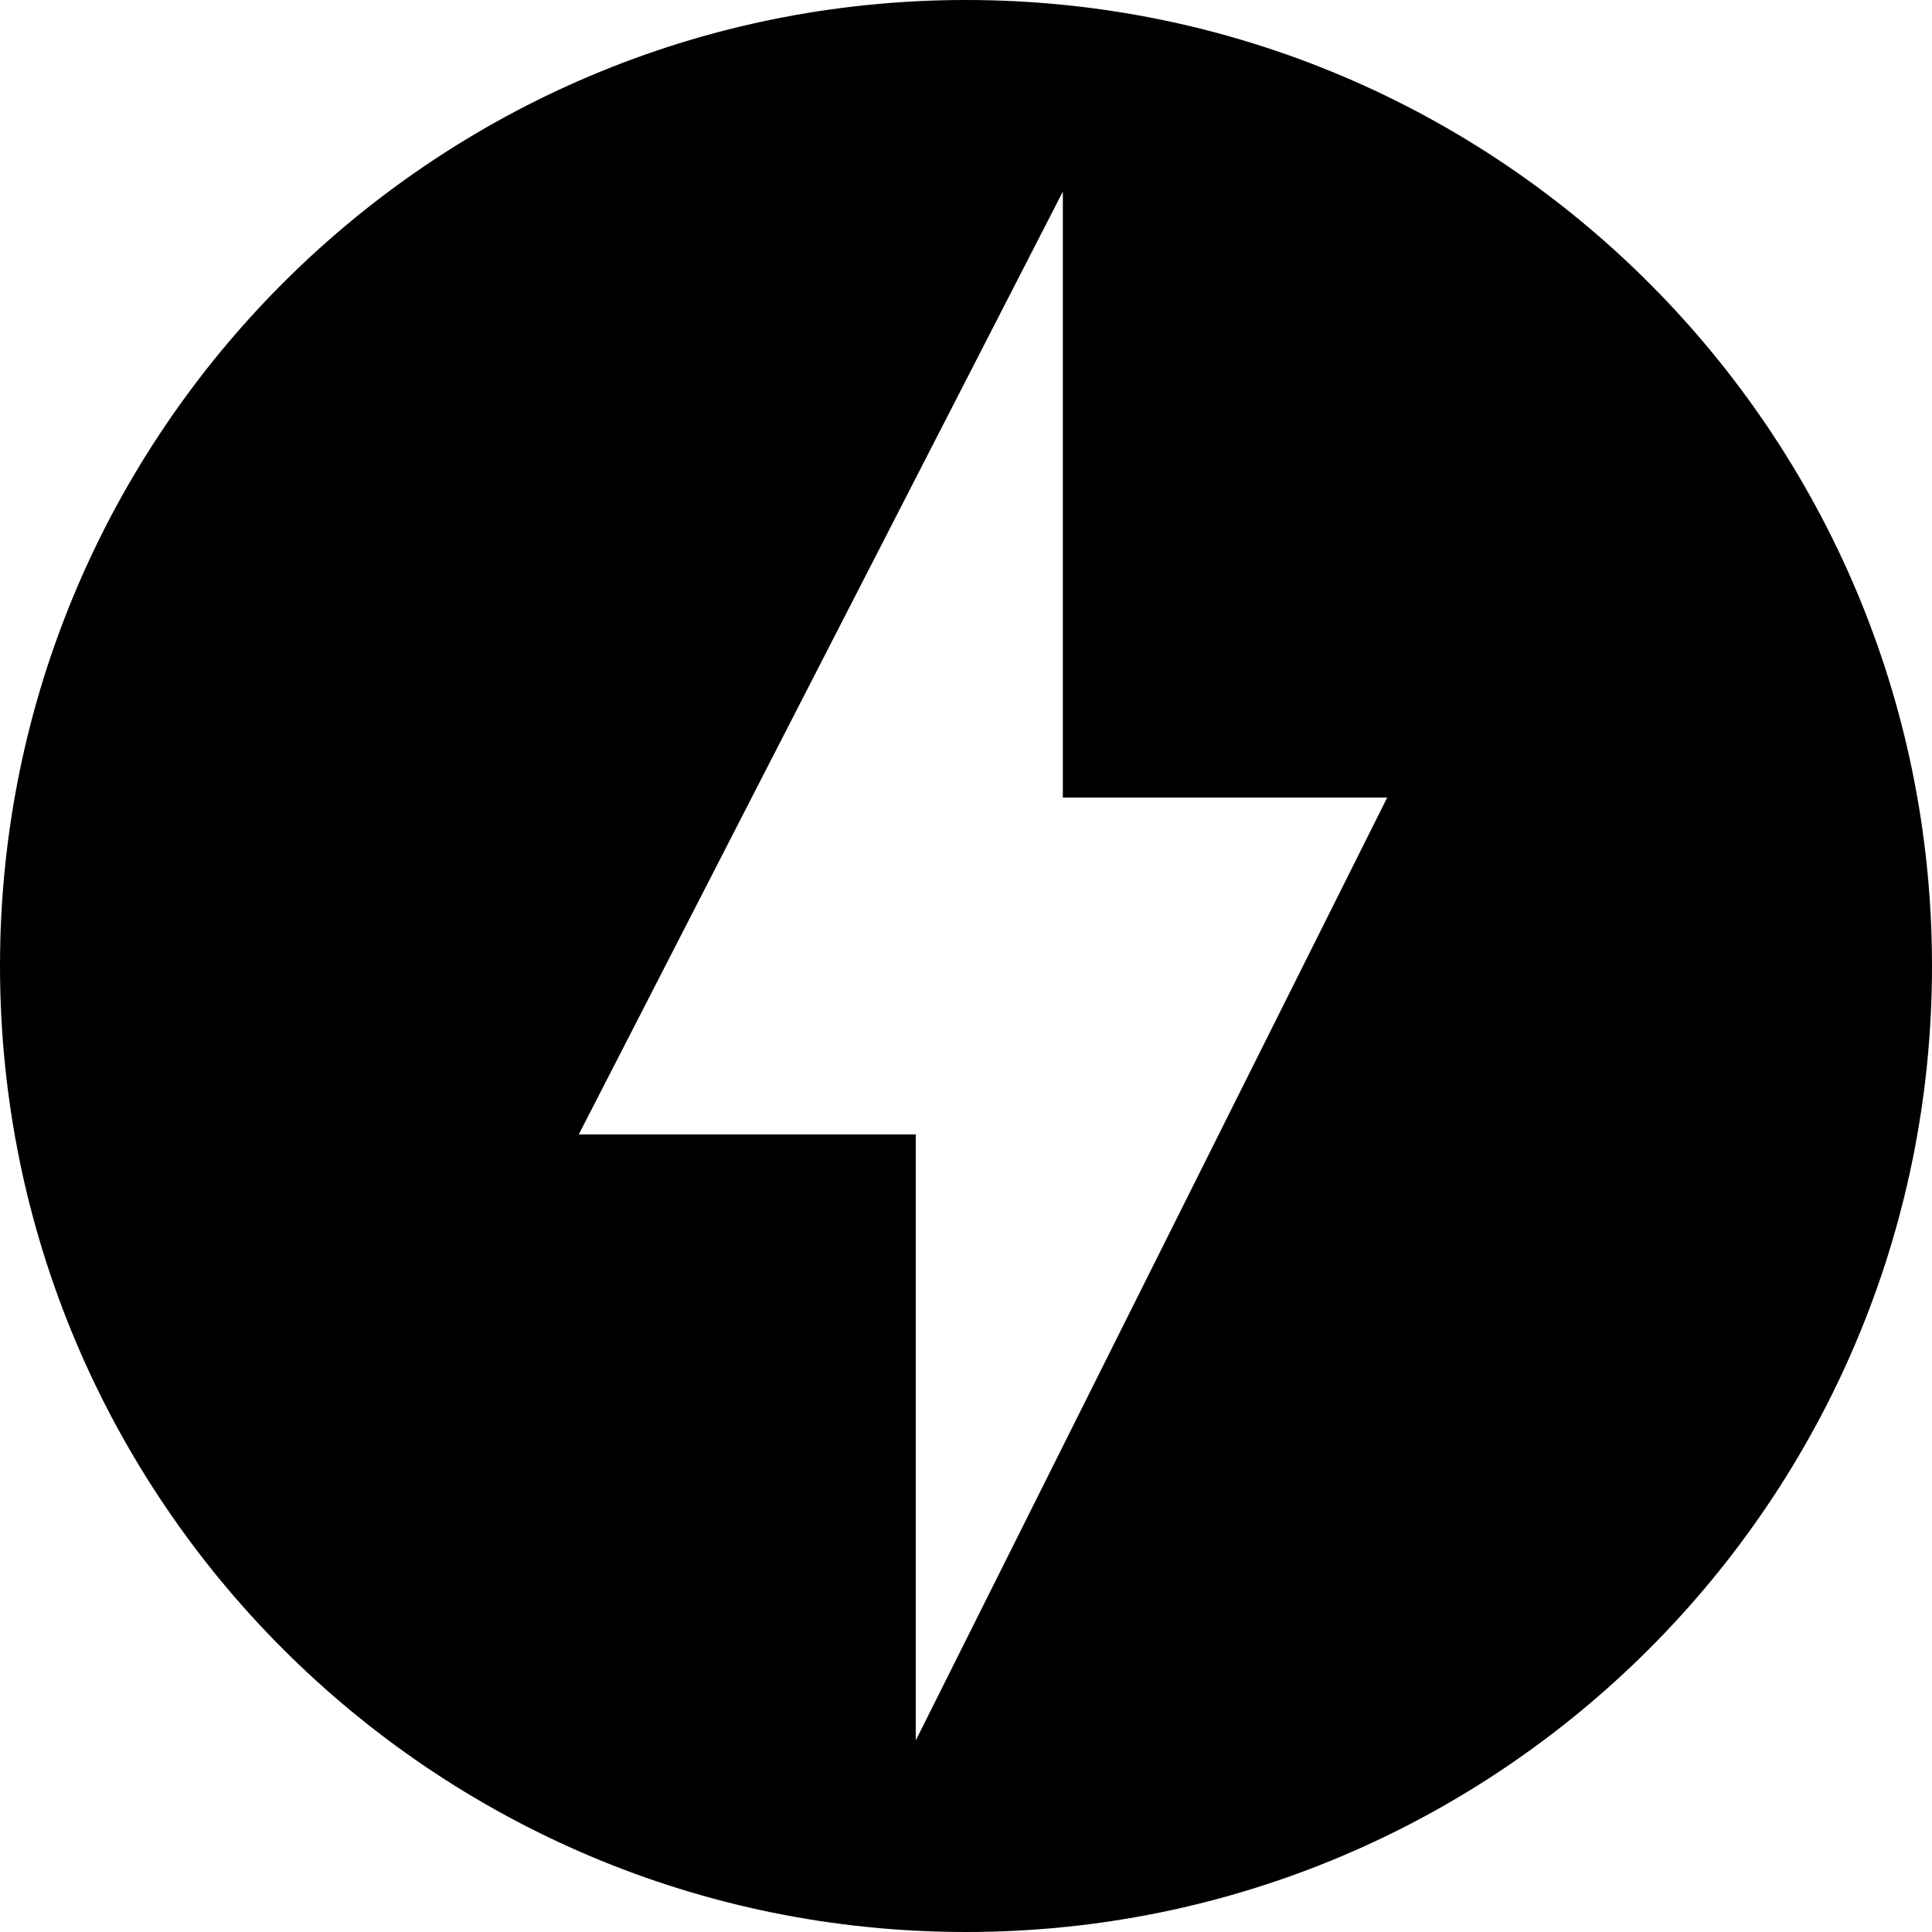
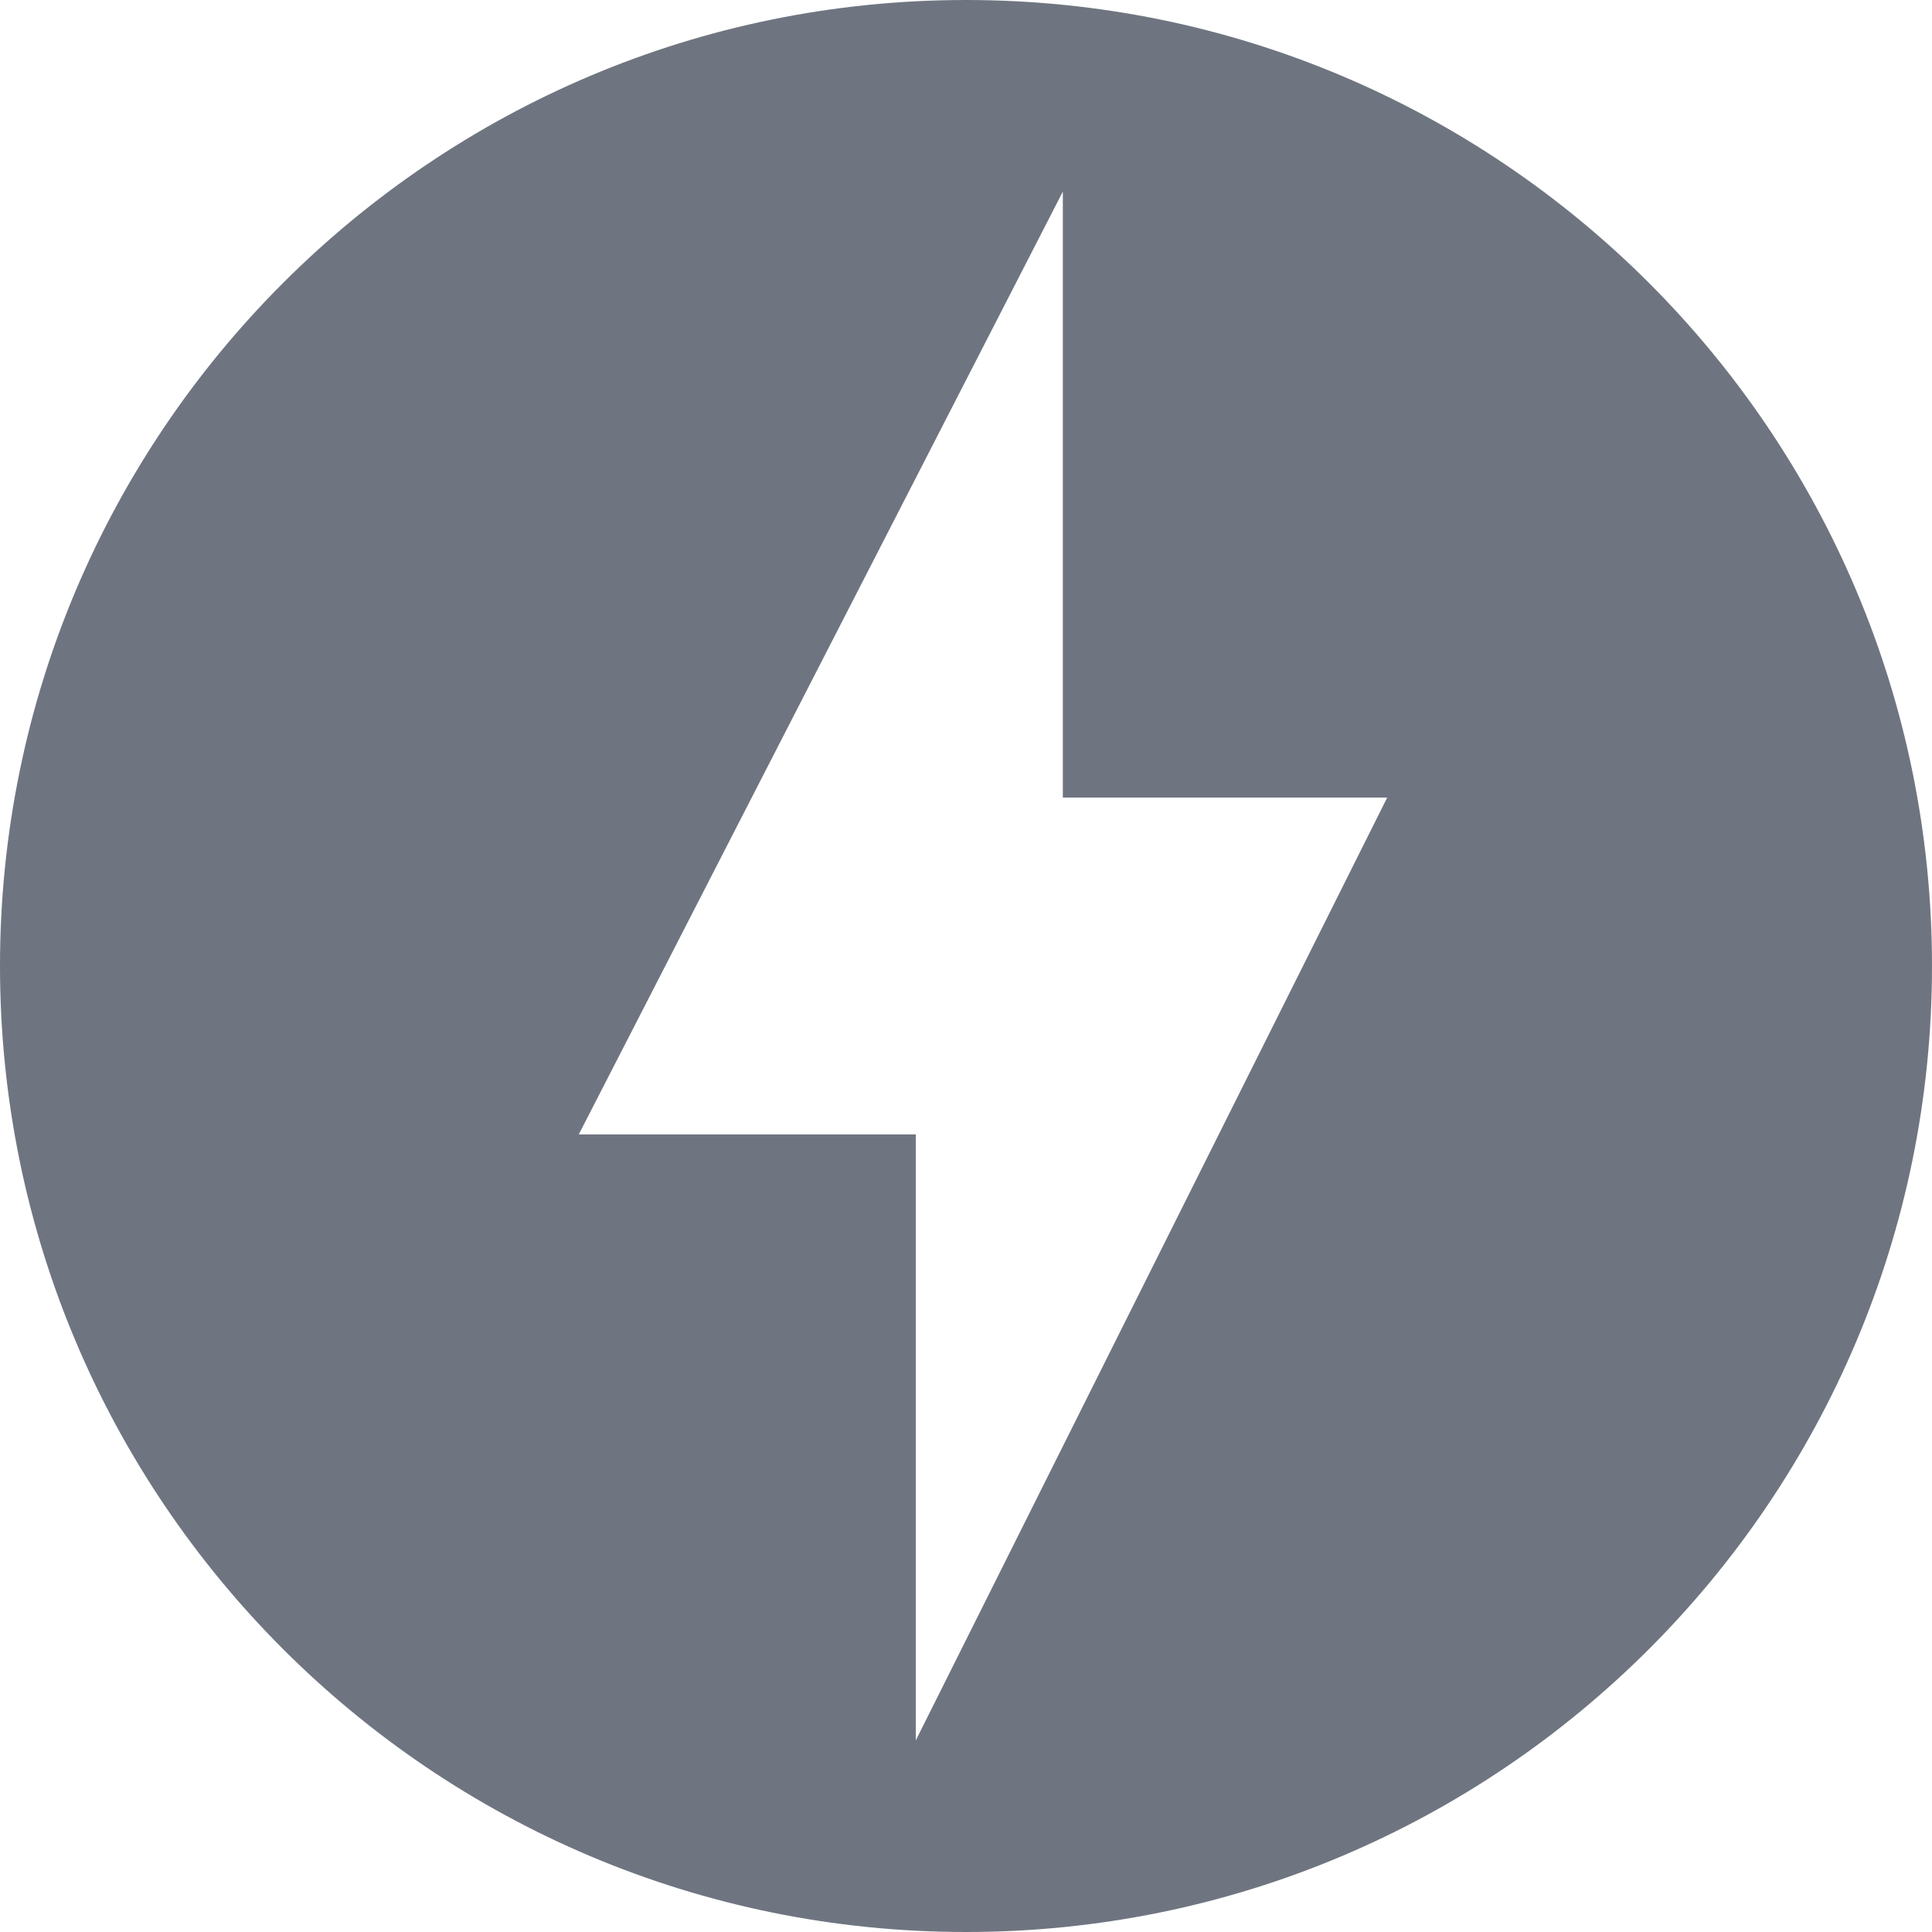
- <svg xmlns="http://www.w3.org/2000/svg" role="img" viewBox="0 0 24 24">
+ <svg xmlns="http://www.w3.org/2000/svg" fill="#6f7580" role="img" viewBox="0 0 24 24">
  <path d="M12 0C5.375 0 0 5.375 0 12c0 6.627 5.375 12 12 12 6.626 0 12-5.373 12-12 0-6.625-5.373-12-12-12zm-.624 21.62v-7.528H7.19L13.203 2.38v7.528h4.029L11.376 21.62z" />
</svg>
